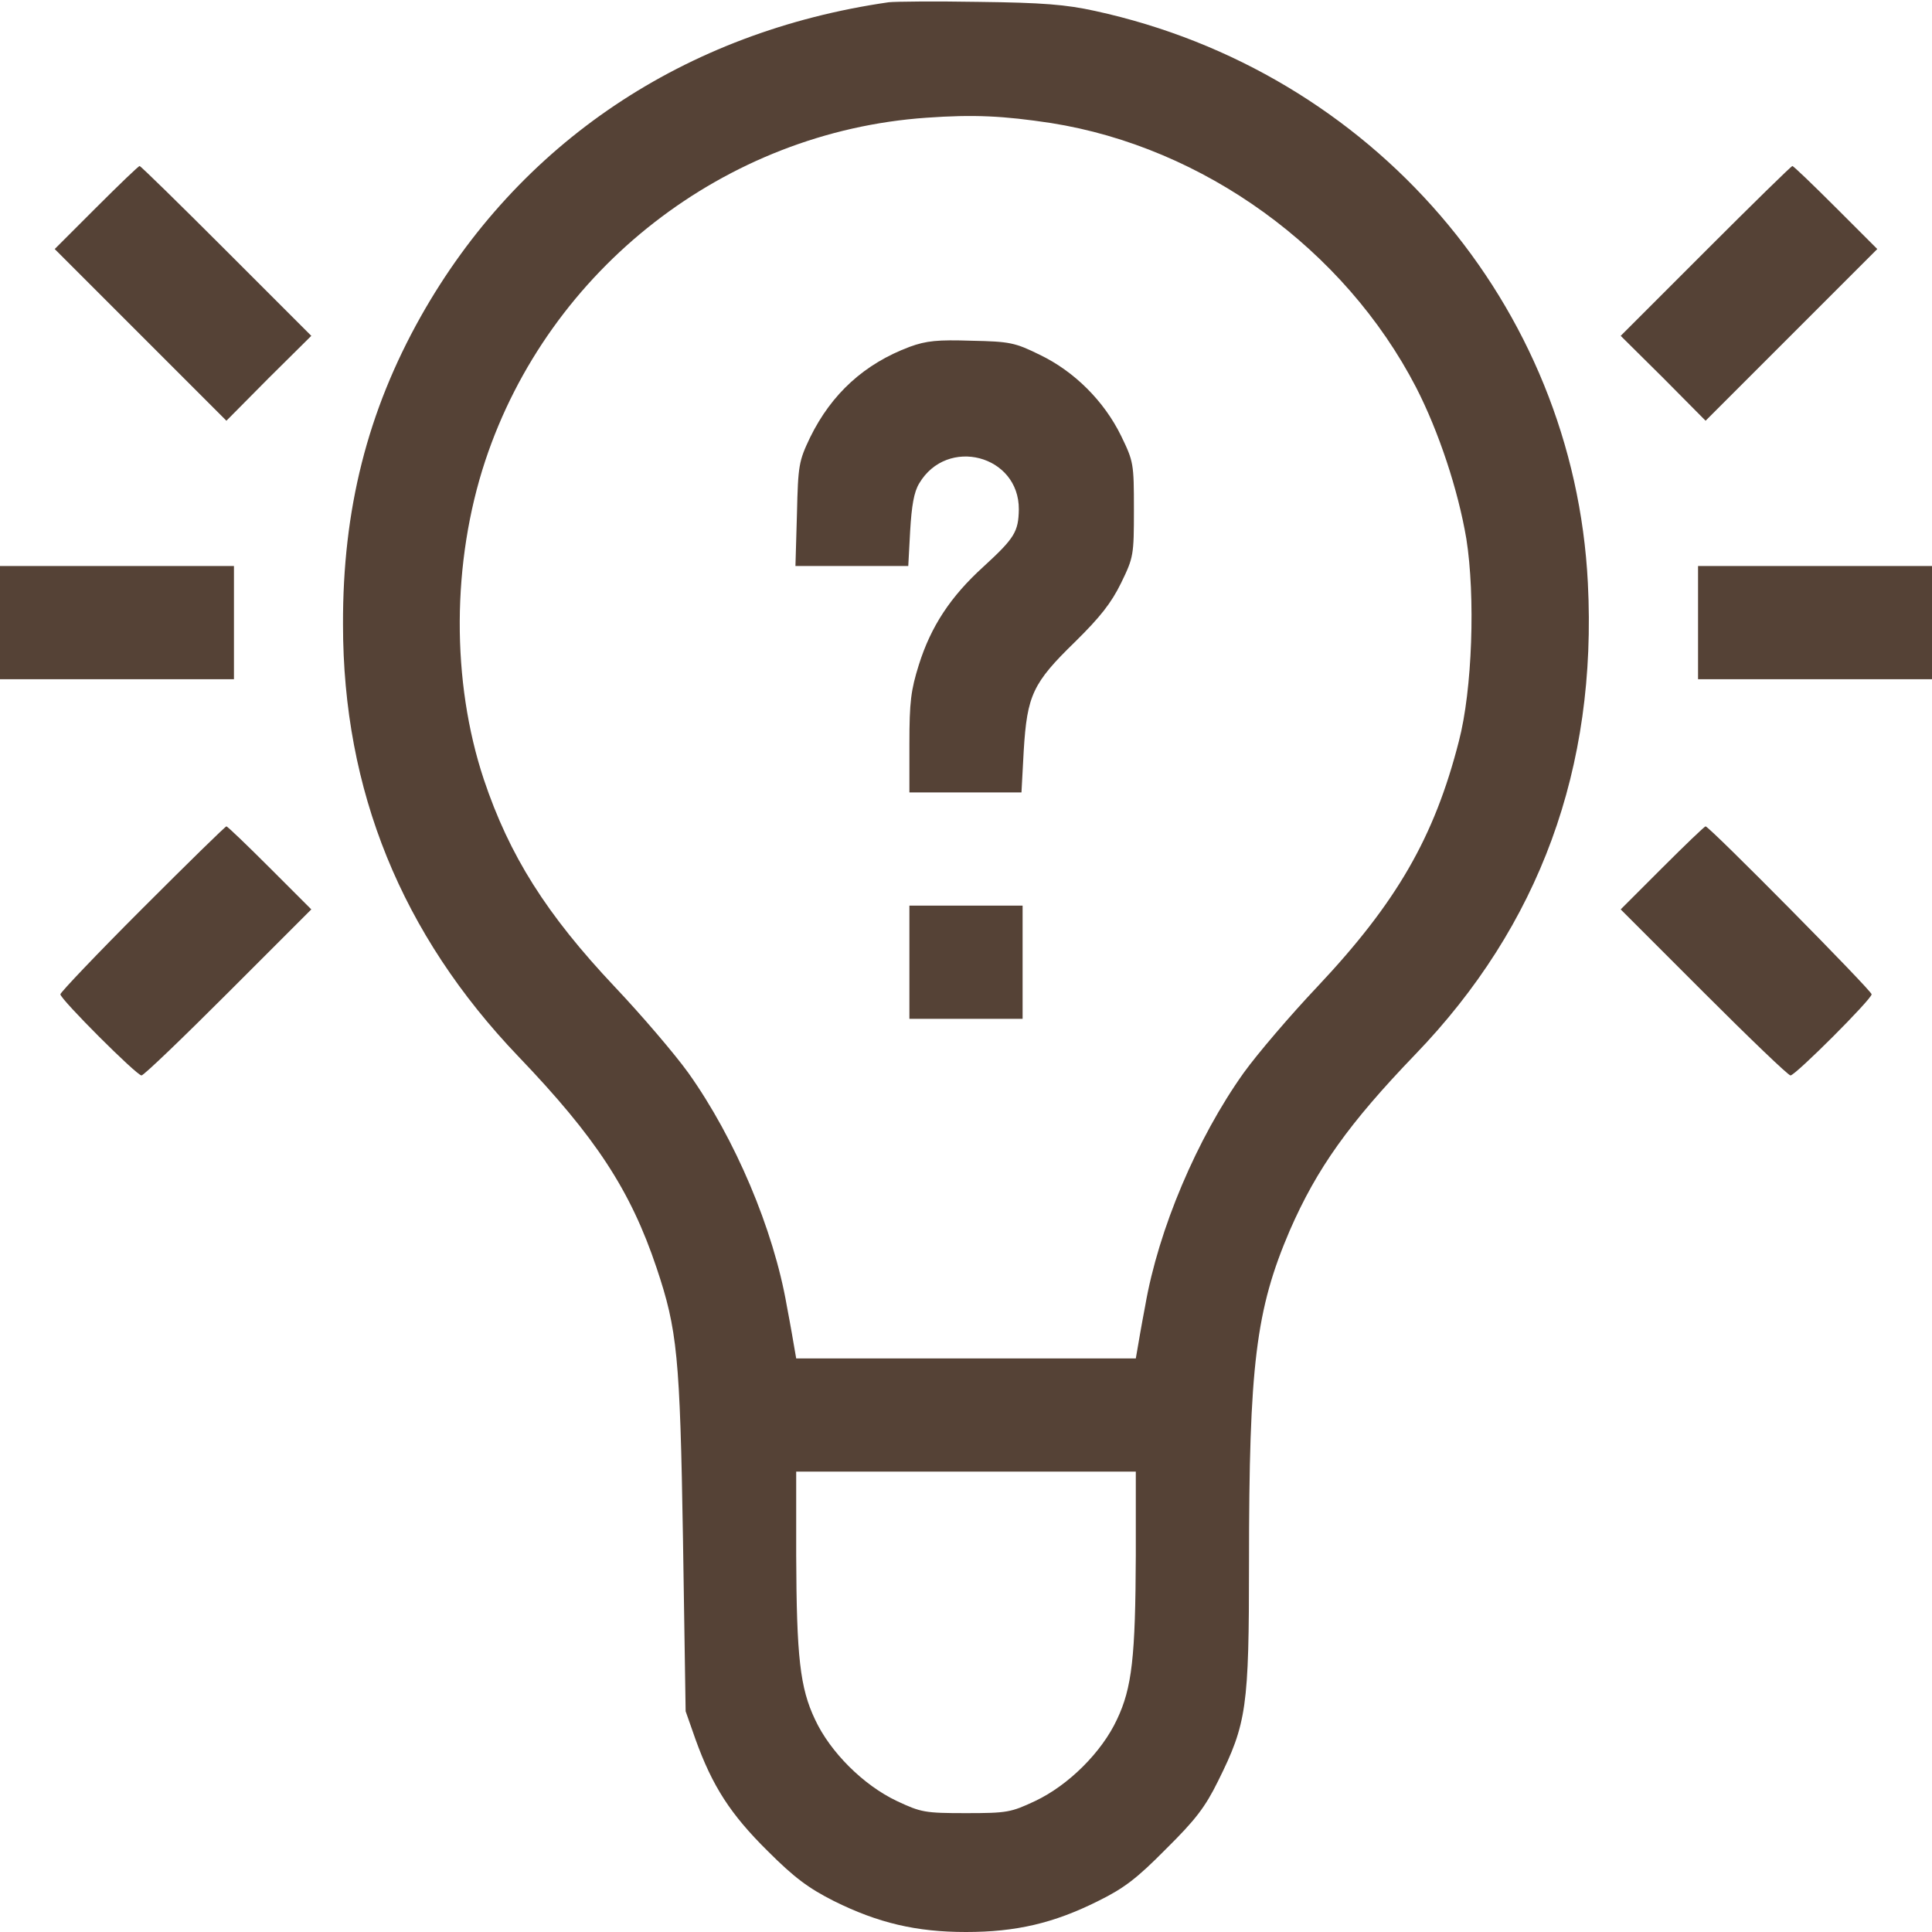
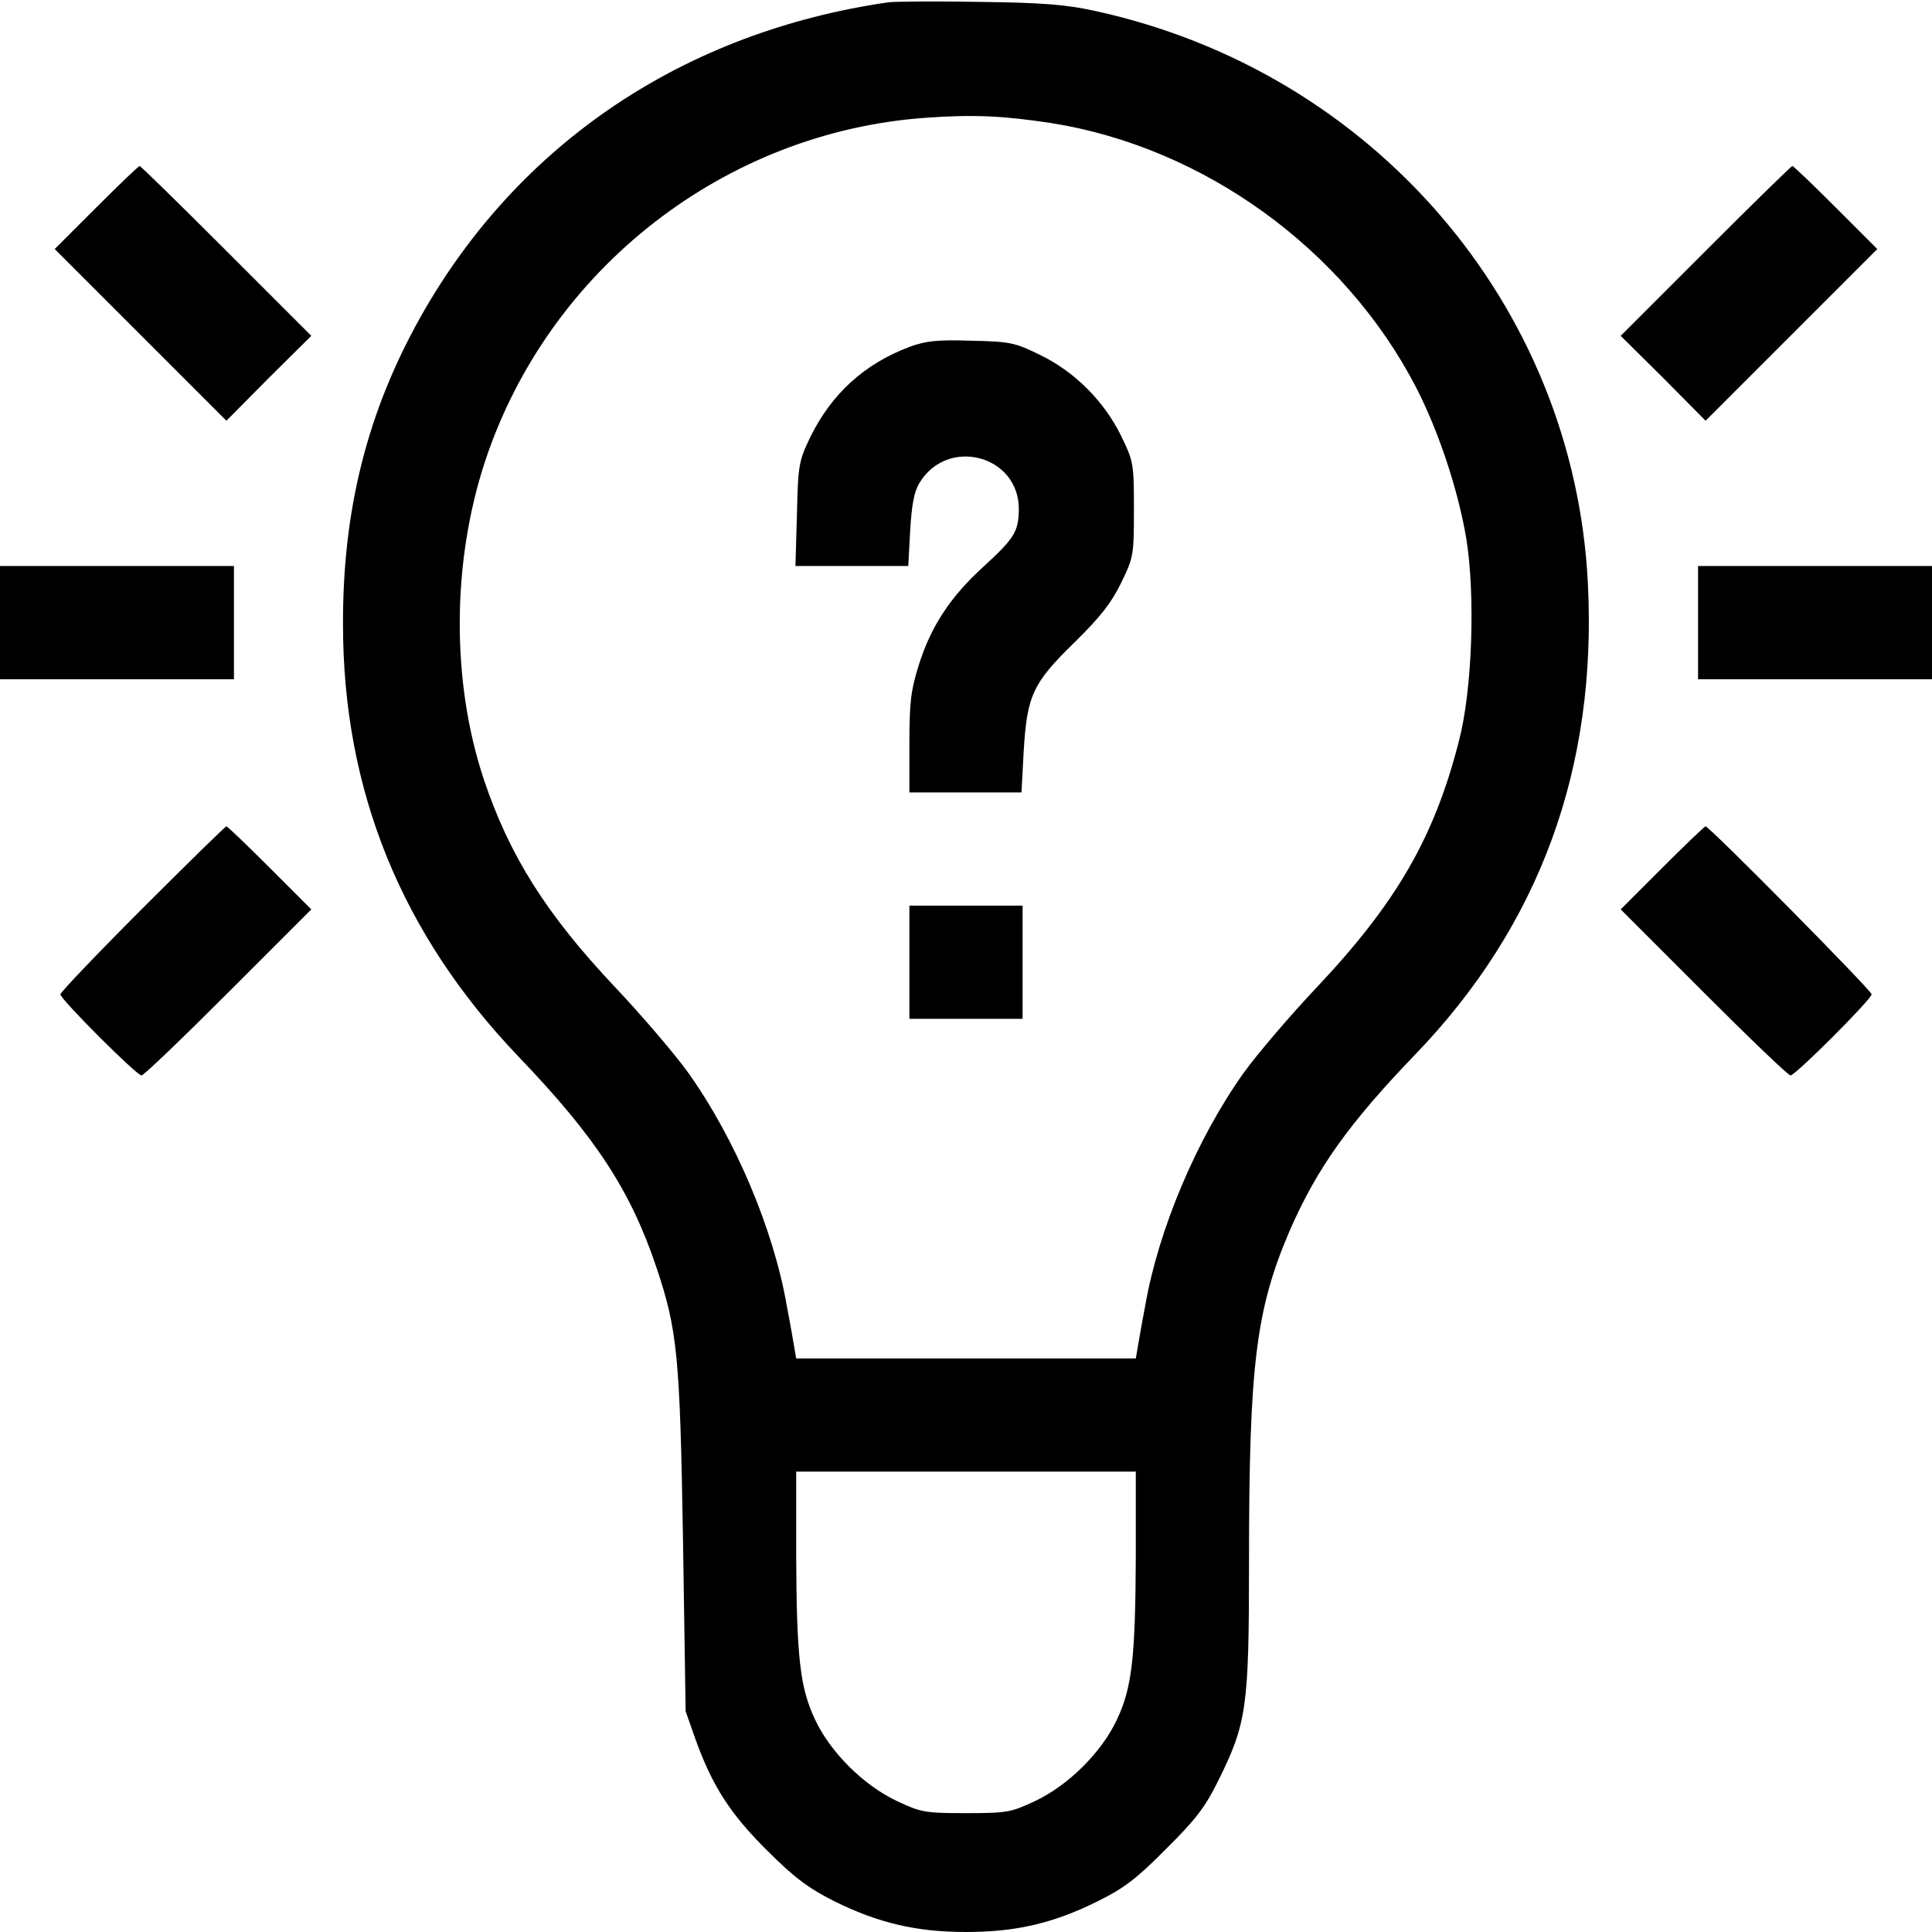
- <svg xmlns="http://www.w3.org/2000/svg" version="1.0" width="512pt" height="512pt" viewBox="0 0 512 512" preserveAspectRatio="xMidYMid meet">
-   <g transform="translate(0,512) scale(0.1,-0.1)" fill="#554236" stroke="none">
-     <path d="M2355 5114 c-541 -78 -981 -373 -1240 -833 -141 -251 -207 -511 -206 -816 0 -440 155 -821 465 -1145 204 -213 297 -354 366 -560 55 -164 62 -233 70 -720 l7 -455 26 -74 c45 -125 93 -199 191 -296 72 -72 109 -99 176 -133 117 -58 218 -82 350 -82 132 0 232 23 350 82 69 34 103 60 180 138 78 77 104 111 138 180 76 153 82 195 82 579 0 524 18 670 108 880 72 165 157 284 332 466 330 342 483 760 458 1250 -37 737 -571 1356 -1306 1516 -77 17 -140 22 -307 24 -115 2 -223 1 -240 -1z m430 -320 c405 -64 778 -334 968 -701 60 -117 111 -271 133 -401 24 -152 16 -400 -20 -537 -65 -254 -165 -427 -375 -650 -71 -75 -159 -178 -195 -228 -124 -174 -226 -415 -261 -617 -10 -52 -19 -105 -21 -117 l-4 -23 -450 0 -450 0 -4 23 c-2 12 -11 65 -21 117 -35 202 -137 443 -261 617 -36 50 -124 153 -195 228 -181 192 -279 347 -347 550 -86 259 -85 575 4 844 169 509 636 872 1169 909 126 9 204 5 330 -14z m225 -3796 c-1 -269 -10 -351 -50 -435 -40 -86 -128 -174 -217 -216 -64 -30 -74 -32 -183 -32 -109 0 -119 2 -183 32 -89 42 -177 130 -217 216 -40 84 -49 166 -50 435 l0 222 450 0 450 0 0 -222z" fill="#554236" />
-     <path d="M2411 4201 c-120 -45 -207 -124 -264 -240 -30 -63 -32 -73 -35 -203 l-4 -138 150 0 149 0 5 93 c4 67 10 103 24 126 74 125 265 75 264 -69 -1 -59 -11 -76 -94 -152 -87 -79 -139 -158 -171 -260 -21 -67 -25 -98 -25 -209 l0 -129 148 0 149 0 6 111 c9 147 24 179 136 288 67 66 96 103 122 156 33 68 34 73 34 195 0 122 -1 127 -34 195 -45 92 -124 171 -216 215 -65 32 -79 35 -180 37 -90 3 -120 0 -164 -16z" fill="#554236" />
-     <path d="M2410 2570 l0 -150 150 0 150 0 0 150 0 150 -150 0 -150 0 0 -150z" fill="#554236" />
-     <path d="M255 4570 l-110 -110 228 -228 227 -227 112 113 113 112 -225 225 c-124 124 -227 225 -230 225 -3 0 -55 -50 -115 -110z" fill="#554236" />
-     <path d="M4520 4455 l-225 -225 113 -112 112 -113 227 227 228 228 -110 110 c-60 60 -112 110 -115 110 -3 0 -106 -101 -230 -225z" fill="#554236" />
-     <path d="M0 3470 l0 -150 310 0 310 0 0 150 0 150 -310 0 -310 0 0 -150z" fill="#554236" />
-     <path d="M4500 3470 l0 -150 310 0 310 0 0 150 0 150 -310 0 -310 0 0 -150z" fill="#554236" />
-     <path d="M377 2712 c-119 -119 -217 -222 -217 -227 0 -13 202 -215 215 -215 6 0 109 99 230 220 l220 220 -110 110 c-60 60 -112 110 -115 110 -3 0 -103 -98 -223 -218z" fill="#554236" />
-     <path d="M4405 2820 l-110 -110 220 -220 c121 -121 224 -220 230 -220 13 0 215 202 215 215 0 10 -430 445 -440 445 -3 0 -55 -50 -115 -110z" fill="#554236" />
+ <svg xmlns="http://www.w3.org/2000/svg" version="1.0" viewBox="0 0 512 512">
+   <g transform="translate(0,512) scale(0.1,-0.1)" stroke="none">
+     <path d="M2355 5114 c-541 -78 -981 -373 -1240 -833 -141 -251 -207 -511 -206 -816 0 -440 155 -821 465 -1145 204 -213 297 -354 366 -560 55 -164 62 -233 70 -720 l7 -455 26 -74 c45 -125 93 -199 191 -296 72 -72 109 -99 176 -133 117 -58 218 -82 350 -82 132 0 232 23 350 82 69 34 103 60 180 138 78 77 104 111 138 180 76 153 82 195 82 579 0 524 18 670 108 880 72 165 157 284 332 466 330 342 483 760 458 1250 -37 737 -571 1356 -1306 1516 -77 17 -140 22 -307 24 -115 2 -223 1 -240 -1z m430 -320 c405 -64 778 -334 968 -701 60 -117 111 -271 133 -401 24 -152 16 -400 -20 -537 -65 -254 -165 -427 -375 -650 -71 -75 -159 -178 -195 -228 -124 -174 -226 -415 -261 -617 -10 -52 -19 -105 -21 -117 l-4 -23 -450 0 -450 0 -4 23 c-2 12 -11 65 -21 117 -35 202 -137 443 -261 617 -36 50 -124 153 -195 228 -181 192 -279 347 -347 550 -86 259 -85 575 4 844 169 509 636 872 1169 909 126 9 204 5 330 -14z m225 -3796 c-1 -269 -10 -351 -50 -435 -40 -86 -128 -174 -217 -216 -64 -30 -74 -32 -183 -32 -109 0 -119 2 -183 32 -89 42 -177 130 -217 216 -40 84 -49 166 -50 435 l0 222 450 0 450 0 0 -222z" />
+     <path d="M2411 4201 c-120 -45 -207 -124 -264 -240 -30 -63 -32 -73 -35 -203 l-4 -138 150 0 149 0 5 93 c4 67 10 103 24 126 74 125 265 75 264 -69 -1 -59 -11 -76 -94 -152 -87 -79 -139 -158 -171 -260 -21 -67 -25 -98 -25 -209 l0 -129 148 0 149 0 6 111 c9 147 24 179 136 288 67 66 96 103 122 156 33 68 34 73 34 195 0 122 -1 127 -34 195 -45 92 -124 171 -216 215 -65 32 -79 35 -180 37 -90 3 -120 0 -164 -16z" />
+     <path d="M2410 2570 l0 -150 150 0 150 0 0 150 0 150 -150 0 -150 0 0 -150z" />
+     <path d="M255 4570 l-110 -110 228 -228 227 -227 112 113 113 112 -225 225 c-124 124 -227 225 -230 225 -3 0 -55 -50 -115 -110z" />
+     <path d="M4520 4455 l-225 -225 113 -112 112 -113 227 227 228 228 -110 110 c-60 60 -112 110 -115 110 -3 0 -106 -101 -230 -225z" />
+     <path d="M0 3470 l0 -150 310 0 310 0 0 150 0 150 -310 0 -310 0 0 -150z" />
+     <path d="M4500 3470 l0 -150 310 0 310 0 0 150 0 150 -310 0 -310 0 0 -150z" />
+     <path d="M377 2712 c-119 -119 -217 -222 -217 -227 0 -13 202 -215 215 -215 6 0 109 99 230 220 l220 220 -110 110 c-60 60 -112 110 -115 110 -3 0 -103 -98 -223 -218z" />
+     <path d="M4405 2820 l-110 -110 220 -220 c121 -121 224 -220 230 -220 13 0 215 202 215 215 0 10 -430 445 -440 445 -3 0 -55 -50 -115 -110z" />
  </g>
</svg>
